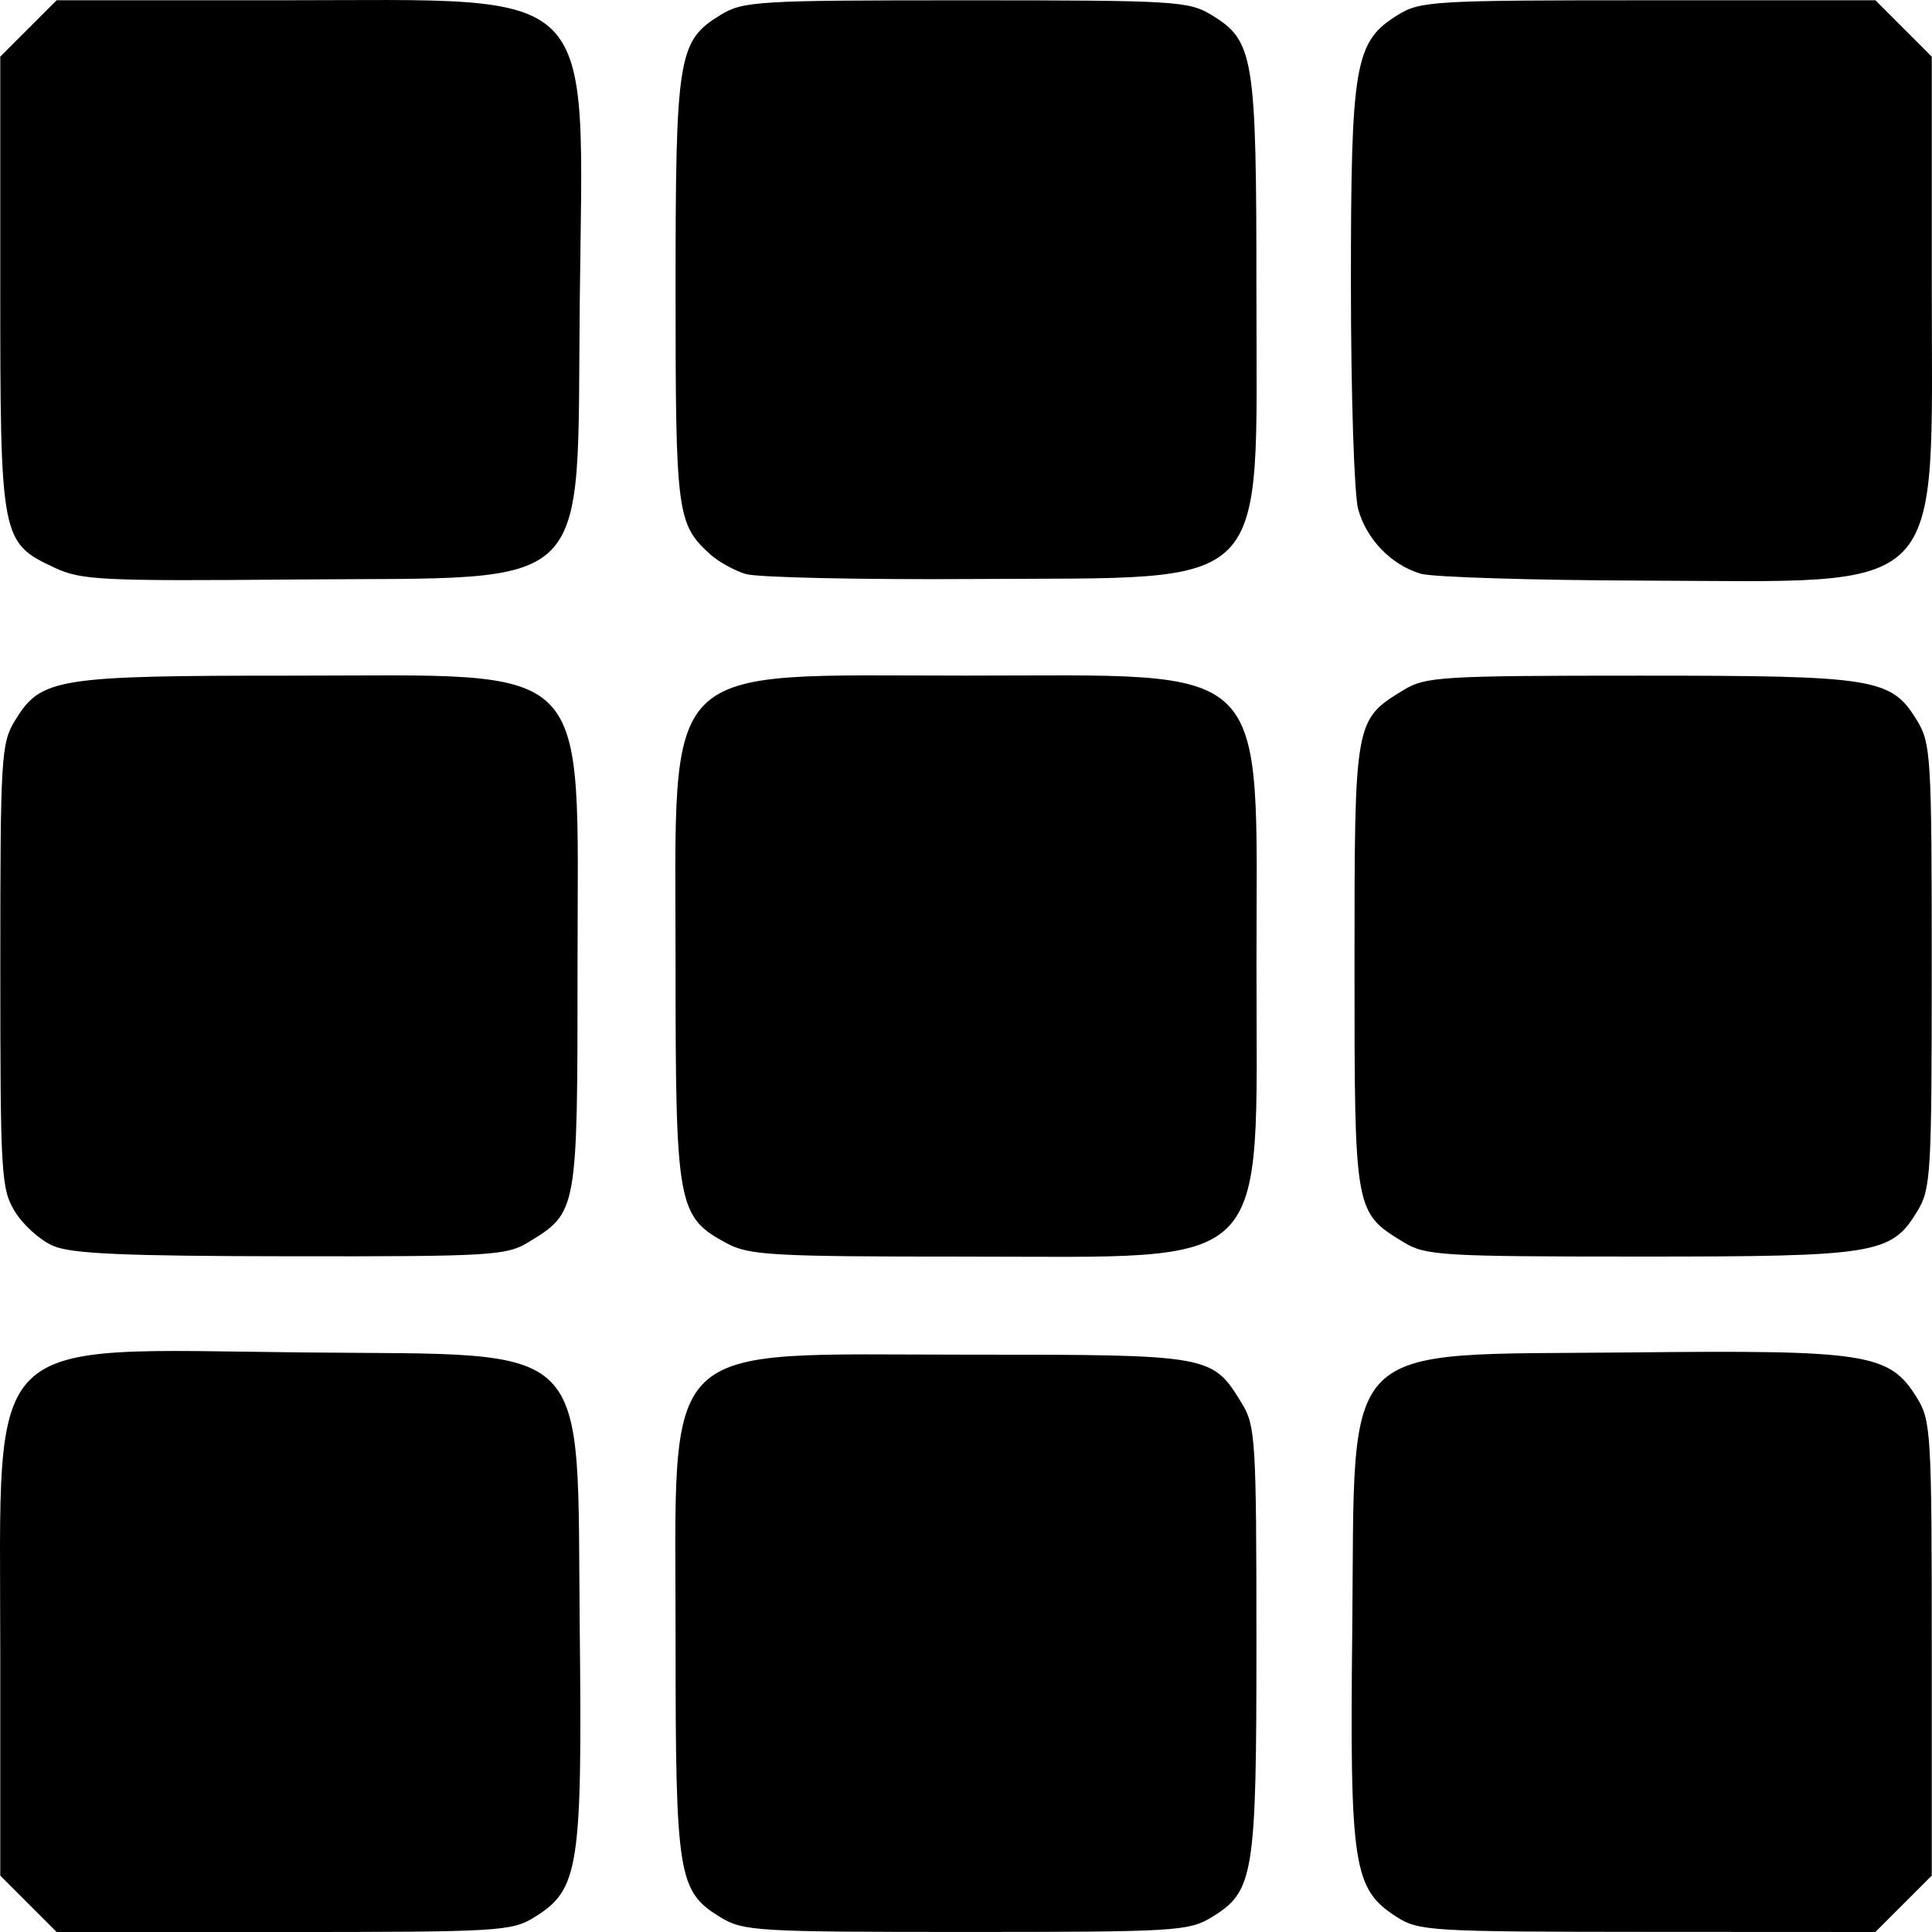
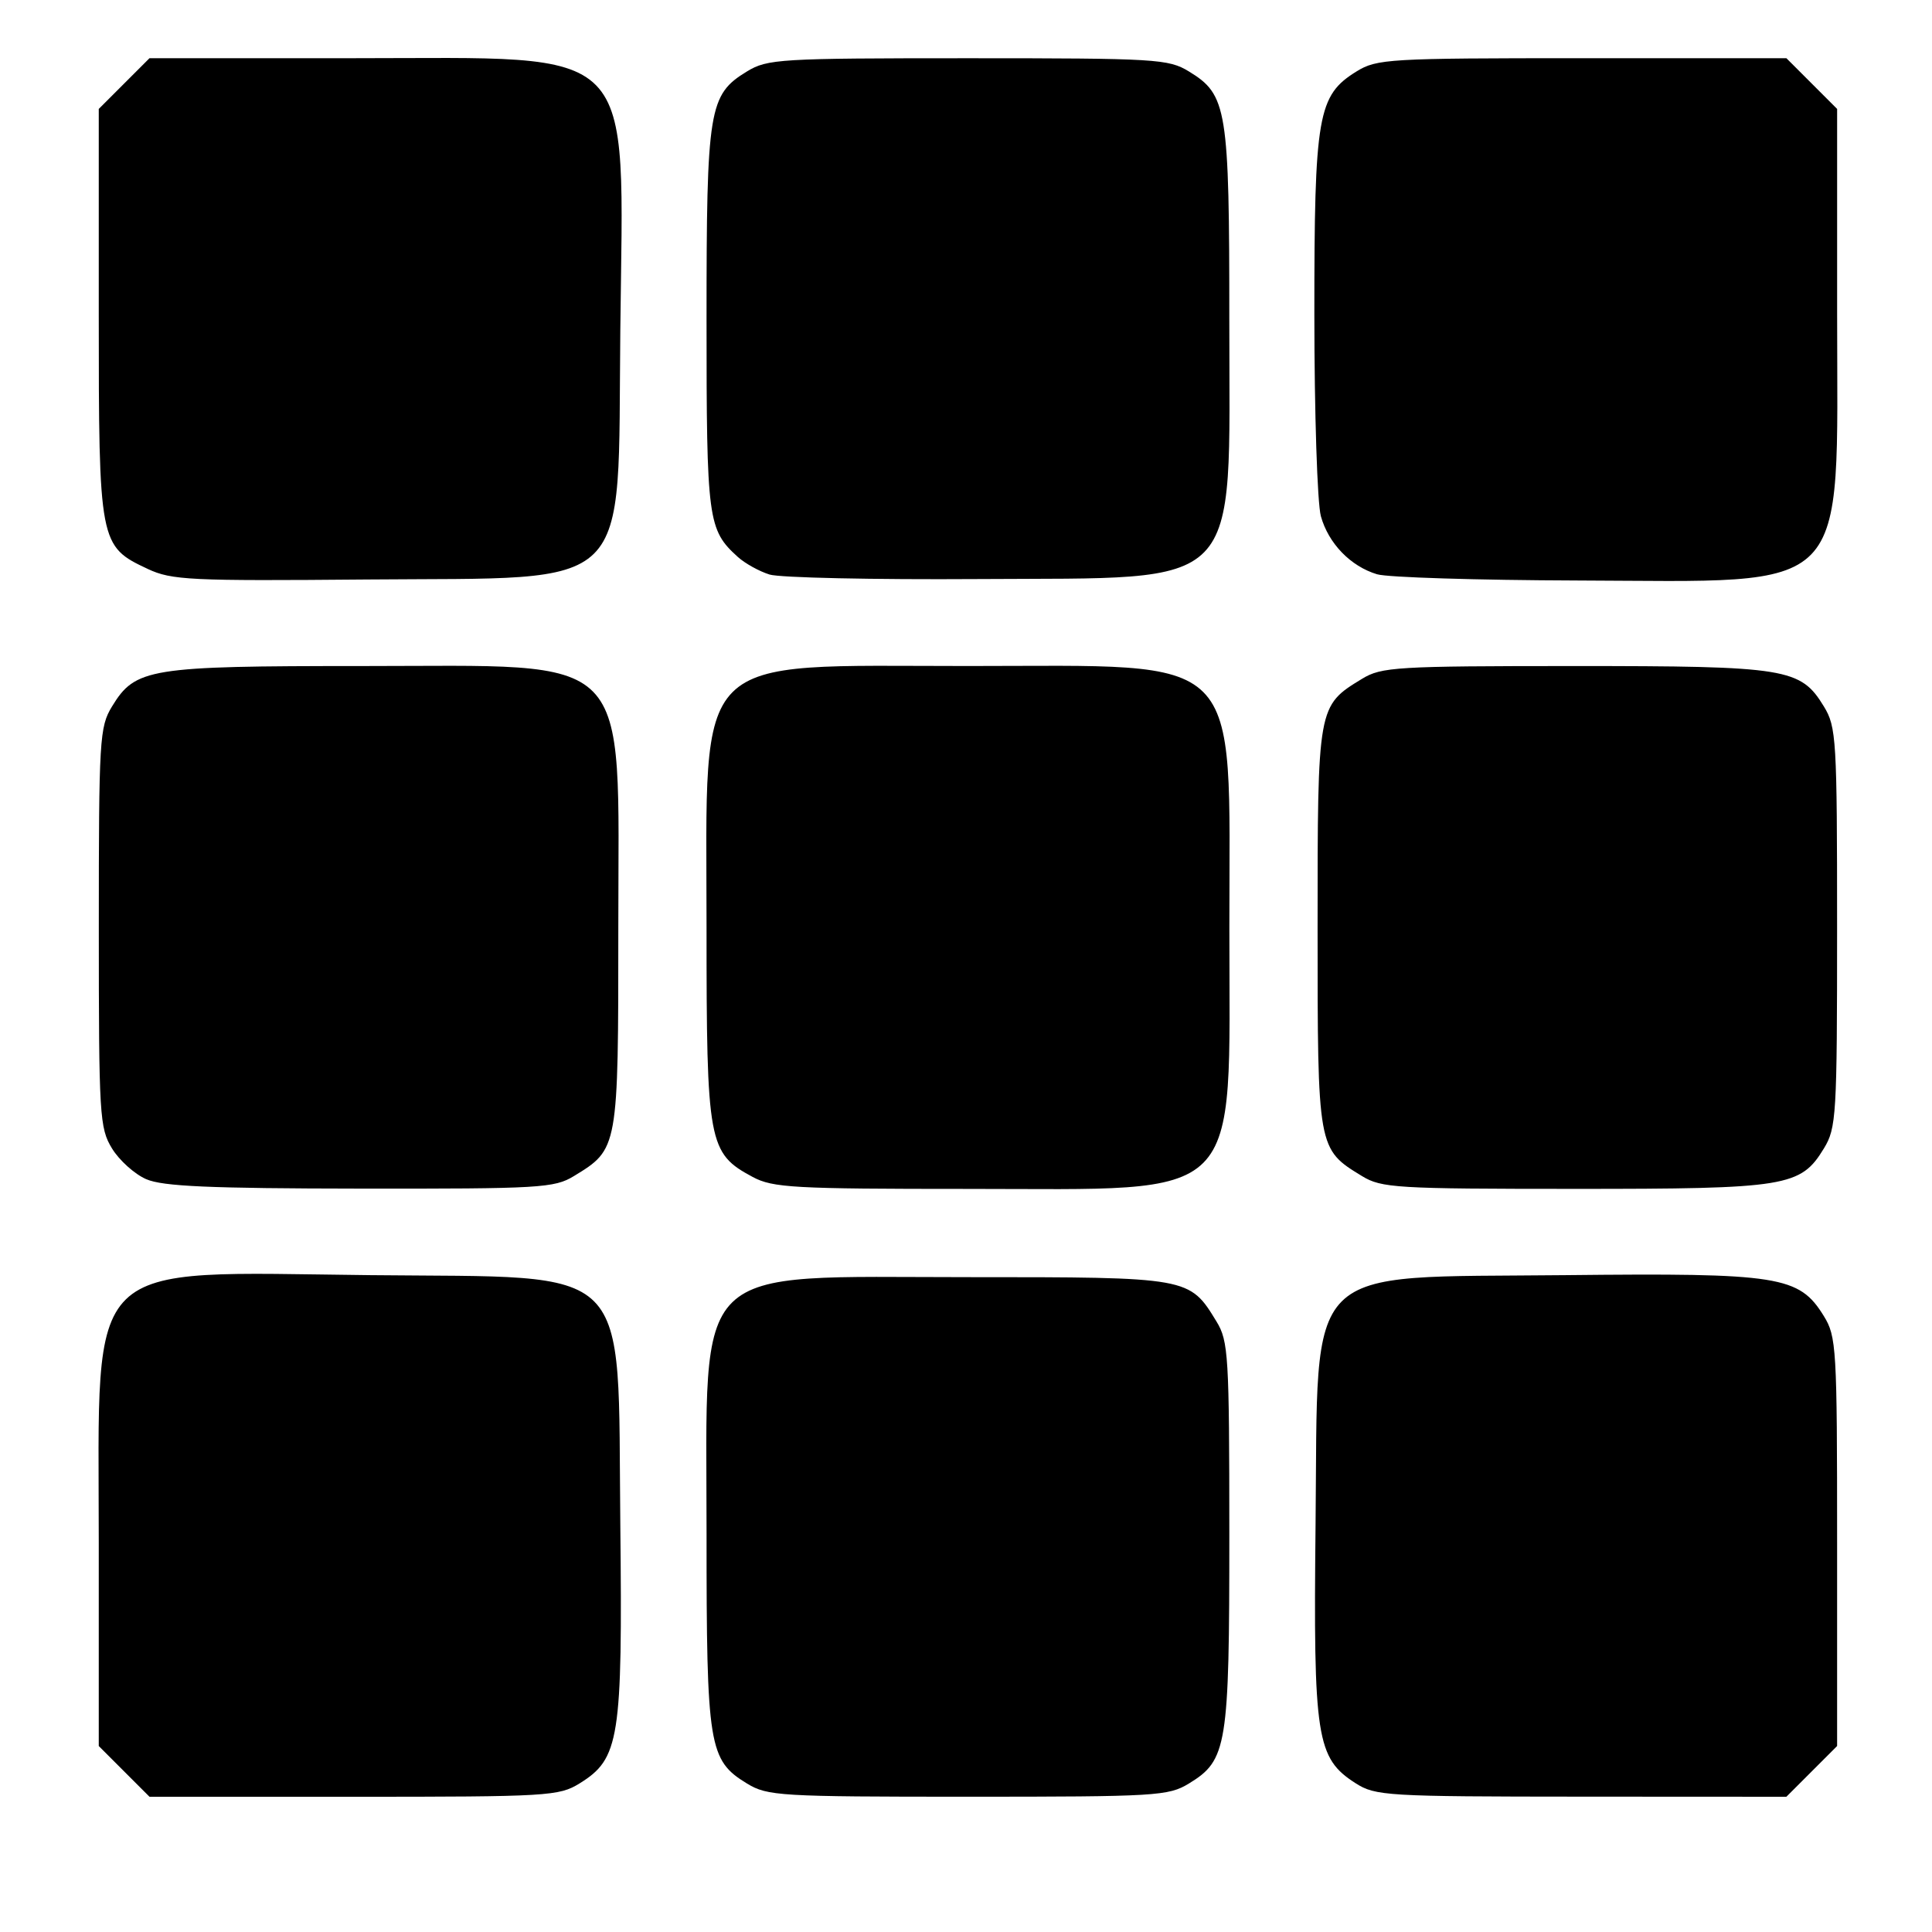
<svg xmlns="http://www.w3.org/2000/svg" width="100mm" height="100mm" viewBox="0 0 100 100" version="1.1" id="svg1" xml:space="preserve">
  <defs id="defs1" />
-   <g id="layer1" transform="translate(-19.91188,-323.1492)">
-     <path style="fill:#000000;stroke-width:1" d="m 21.384,421.69 -1.459,-1.459 v -11.746 c 0,-16.548 -1.058,-15.511 15.632,-15.334 15.292,0.162 14.201,-0.929 14.363,14.365 0.131,12.326 -0.046,13.445 -2.346,14.867 -1.179,0.729 -1.82,0.767 -12.985,0.767 H 22.844 Z m 35.821,0.698 c -2.2,-1.342 -2.327,-2.122 -2.325,-14.356 0.002,-15.823 -1.075,-14.766 15.032,-14.766 12.755,0 12.737,-0.003 14.299,2.558 0.682,1.118 0.732,1.961 0.734,12.208 0.002,12.234 -0.125,13.014 -2.325,14.356 -1.176,0.717 -1.871,0.759 -12.707,0.759 -10.836,0 -11.531,-0.042 -12.707,-0.759 z m 34.998,-0.019 c -2.25,-1.442 -2.429,-2.596 -2.299,-14.853 0.162,-15.294 -0.929,-14.203 14.363,-14.365 12.324,-0.131 13.443,0.046 14.865,2.347 0.729,1.179 0.767,1.82 0.767,12.987 v 11.746 l -1.459,1.459 -1.459,1.459 -11.789,-0.006 c -11.226,-0.006 -11.847,-0.043 -12.988,-0.774 z M 22.658,387.634 c -0.668,-0.29 -1.555,-1.087 -1.972,-1.771 -0.716,-1.174 -0.758,-1.874 -0.758,-12.708 0,-10.837 0.041,-11.533 0.759,-12.709 1.341,-2.2 2.122,-2.327 14.354,-2.325 15.821,10e-4 14.764,-1.075 14.764,15.034 0,12.757 0.003,12.739 -2.557,14.3 -1.12,0.683 -1.947,0.732 -12.288,0.719 -8.67,-0.01 -11.352,-0.128 -12.301,-0.541 z m 34.875,-0.13 c -2.553,-1.369 -2.654,-1.918 -2.654,-14.349 0,-16.05 -1.015,-15.036 15.034,-15.036 16.048,0 15.034,-1.015 15.034,15.036 0,16.05 1.015,15.036 -15.034,15.036 -10.032,0 -11.222,-0.066 -12.38,-0.687 z m 35.045,-0.049 c -2.561,-1.561 -2.557,-1.543 -2.557,-14.3 0,-12.757 -0.003,-12.739 2.557,-14.3 1.118,-0.682 1.961,-0.733 12.207,-0.734 12.233,-0.001 13.013,0.125 14.354,2.325 0.717,1.176 0.759,1.871 0.759,12.709 0,10.837 -0.042,11.533 -0.759,12.709 -1.341,2.2 -2.122,2.327 -14.354,2.325 -10.246,-10e-4 -11.088,-0.052 -12.207,-0.734 z M 22.744,352.536 c -2.788,-1.304 -2.819,-1.465 -2.819,-14.722 v -11.733 l 1.459,-1.459 1.459,-1.459 h 11.745 c 16.546,0 15.509,-1.058 15.332,15.634 -0.162,15.318 0.962,14.211 -14.568,14.346 -10.183,0.089 -11.23,0.038 -12.608,-0.606 z m 35.759,0.322 c -0.591,-0.183 -1.411,-0.638 -1.824,-1.011 -1.729,-1.565 -1.8,-2.106 -1.8,-13.642 0,-12.152 0.128,-12.941 2.326,-14.281 1.176,-0.717 1.871,-0.759 12.707,-0.759 10.836,0 11.531,0.042 12.707,0.759 2.2,1.342 2.327,2.122 2.325,14.356 -0.002,15.747 0.983,14.736 -14.451,14.838 -6.004,0.04 -11.4,-0.077 -11.991,-0.26 z m 34.945,-0.013 c -1.528,-0.458 -2.802,-1.772 -3.238,-3.342 -0.205,-0.739 -0.374,-5.949 -0.375,-11.579 -0.002,-11.497 0.192,-12.62 2.429,-14.002 1.163,-0.719 1.847,-0.759 12.973,-0.759 h 11.745 l 1.459,1.459 1.459,1.459 v 11.746 c 0,16.454 1.002,15.423 -14.947,15.374 -5.732,-0.018 -10.909,-0.178 -11.505,-0.357 z" id="path1" />
+   <g id="layer1" transform="matrix(0.9,0,0,0.9,-12.82069,-287.8343)" style="stroke-width:1.111">
+     <path style="fill:#000000;stroke-width:1.111" d="m 21.384,421.69 -1.459,-1.459 v -11.746 c 0,-16.548 -1.058,-15.511 15.632,-15.334 15.292,0.162 14.201,-0.929 14.363,14.365 0.131,12.326 -0.046,13.445 -2.346,14.867 -1.179,0.729 -1.82,0.767 -12.985,0.767 H 22.844 Z m 35.821,0.698 c -2.2,-1.342 -2.327,-2.122 -2.325,-14.356 0.002,-15.823 -1.075,-14.766 15.032,-14.766 12.755,0 12.737,-0.003 14.299,2.558 0.682,1.118 0.732,1.961 0.734,12.208 0.002,12.234 -0.125,13.014 -2.325,14.356 -1.176,0.717 -1.871,0.759 -12.707,0.759 -10.836,0 -11.531,-0.042 -12.707,-0.759 z m 34.998,-0.019 c -2.25,-1.442 -2.429,-2.596 -2.299,-14.853 0.162,-15.294 -0.929,-14.203 14.363,-14.365 12.324,-0.131 13.443,0.046 14.865,2.347 0.729,1.179 0.767,1.82 0.767,12.987 v 11.746 l -1.459,1.459 -1.459,1.459 -11.789,-0.006 c -11.226,-0.006 -11.847,-0.043 -12.988,-0.774 z M 22.658,387.634 c -0.668,-0.29 -1.555,-1.087 -1.972,-1.771 -0.716,-1.174 -0.758,-1.874 -0.758,-12.708 0,-10.837 0.041,-11.533 0.759,-12.709 1.341,-2.2 2.122,-2.327 14.354,-2.325 15.821,10e-4 14.764,-1.075 14.764,15.034 0,12.757 0.003,12.739 -2.557,14.3 -1.12,0.683 -1.947,0.732 -12.288,0.719 -8.67,-0.01 -11.352,-0.128 -12.301,-0.541 z m 34.875,-0.13 c -2.553,-1.369 -2.654,-1.918 -2.654,-14.349 0,-16.05 -1.015,-15.036 15.034,-15.036 16.048,0 15.034,-1.015 15.034,15.036 0,16.05 1.015,15.036 -15.034,15.036 -10.032,0 -11.222,-0.066 -12.38,-0.687 z m 35.045,-0.049 c -2.561,-1.561 -2.557,-1.543 -2.557,-14.3 0,-12.757 -0.003,-12.739 2.557,-14.3 1.118,-0.682 1.961,-0.733 12.207,-0.734 12.233,-0.001 13.013,0.125 14.354,2.325 0.717,1.176 0.759,1.871 0.759,12.709 0,10.837 -0.042,11.533 -0.759,12.709 -1.341,2.2 -2.122,2.327 -14.354,2.325 -10.246,-10e-4 -11.088,-0.052 -12.207,-0.734 z M 22.744,352.536 c -2.788,-1.304 -2.819,-1.465 -2.819,-14.722 v -11.733 l 1.459,-1.459 1.459,-1.459 h 11.745 c 16.546,0 15.509,-1.058 15.332,15.634 -0.162,15.318 0.962,14.211 -14.568,14.346 -10.183,0.089 -11.23,0.038 -12.608,-0.606 z m 35.759,0.322 c -0.591,-0.183 -1.411,-0.638 -1.824,-1.011 -1.729,-1.565 -1.8,-2.106 -1.8,-13.642 0,-12.152 0.128,-12.941 2.326,-14.281 1.176,-0.717 1.871,-0.759 12.707,-0.759 10.836,0 11.531,0.042 12.707,0.759 2.2,1.342 2.327,2.122 2.325,14.356 -0.002,15.747 0.983,14.736 -14.451,14.838 -6.004,0.04 -11.4,-0.077 -11.991,-0.26 z m 34.945,-0.013 c -1.528,-0.458 -2.802,-1.772 -3.238,-3.342 -0.205,-0.739 -0.374,-5.949 -0.375,-11.579 -0.002,-11.497 0.192,-12.62 2.429,-14.002 1.163,-0.719 1.847,-0.759 12.973,-0.759 h 11.745 l 1.459,1.459 1.459,1.459 v 11.746 c 0,16.454 1.002,15.423 -14.947,15.374 -5.732,-0.018 -10.909,-0.178 -11.505,-0.357 z" id="path1" />
  </g>
</svg>
